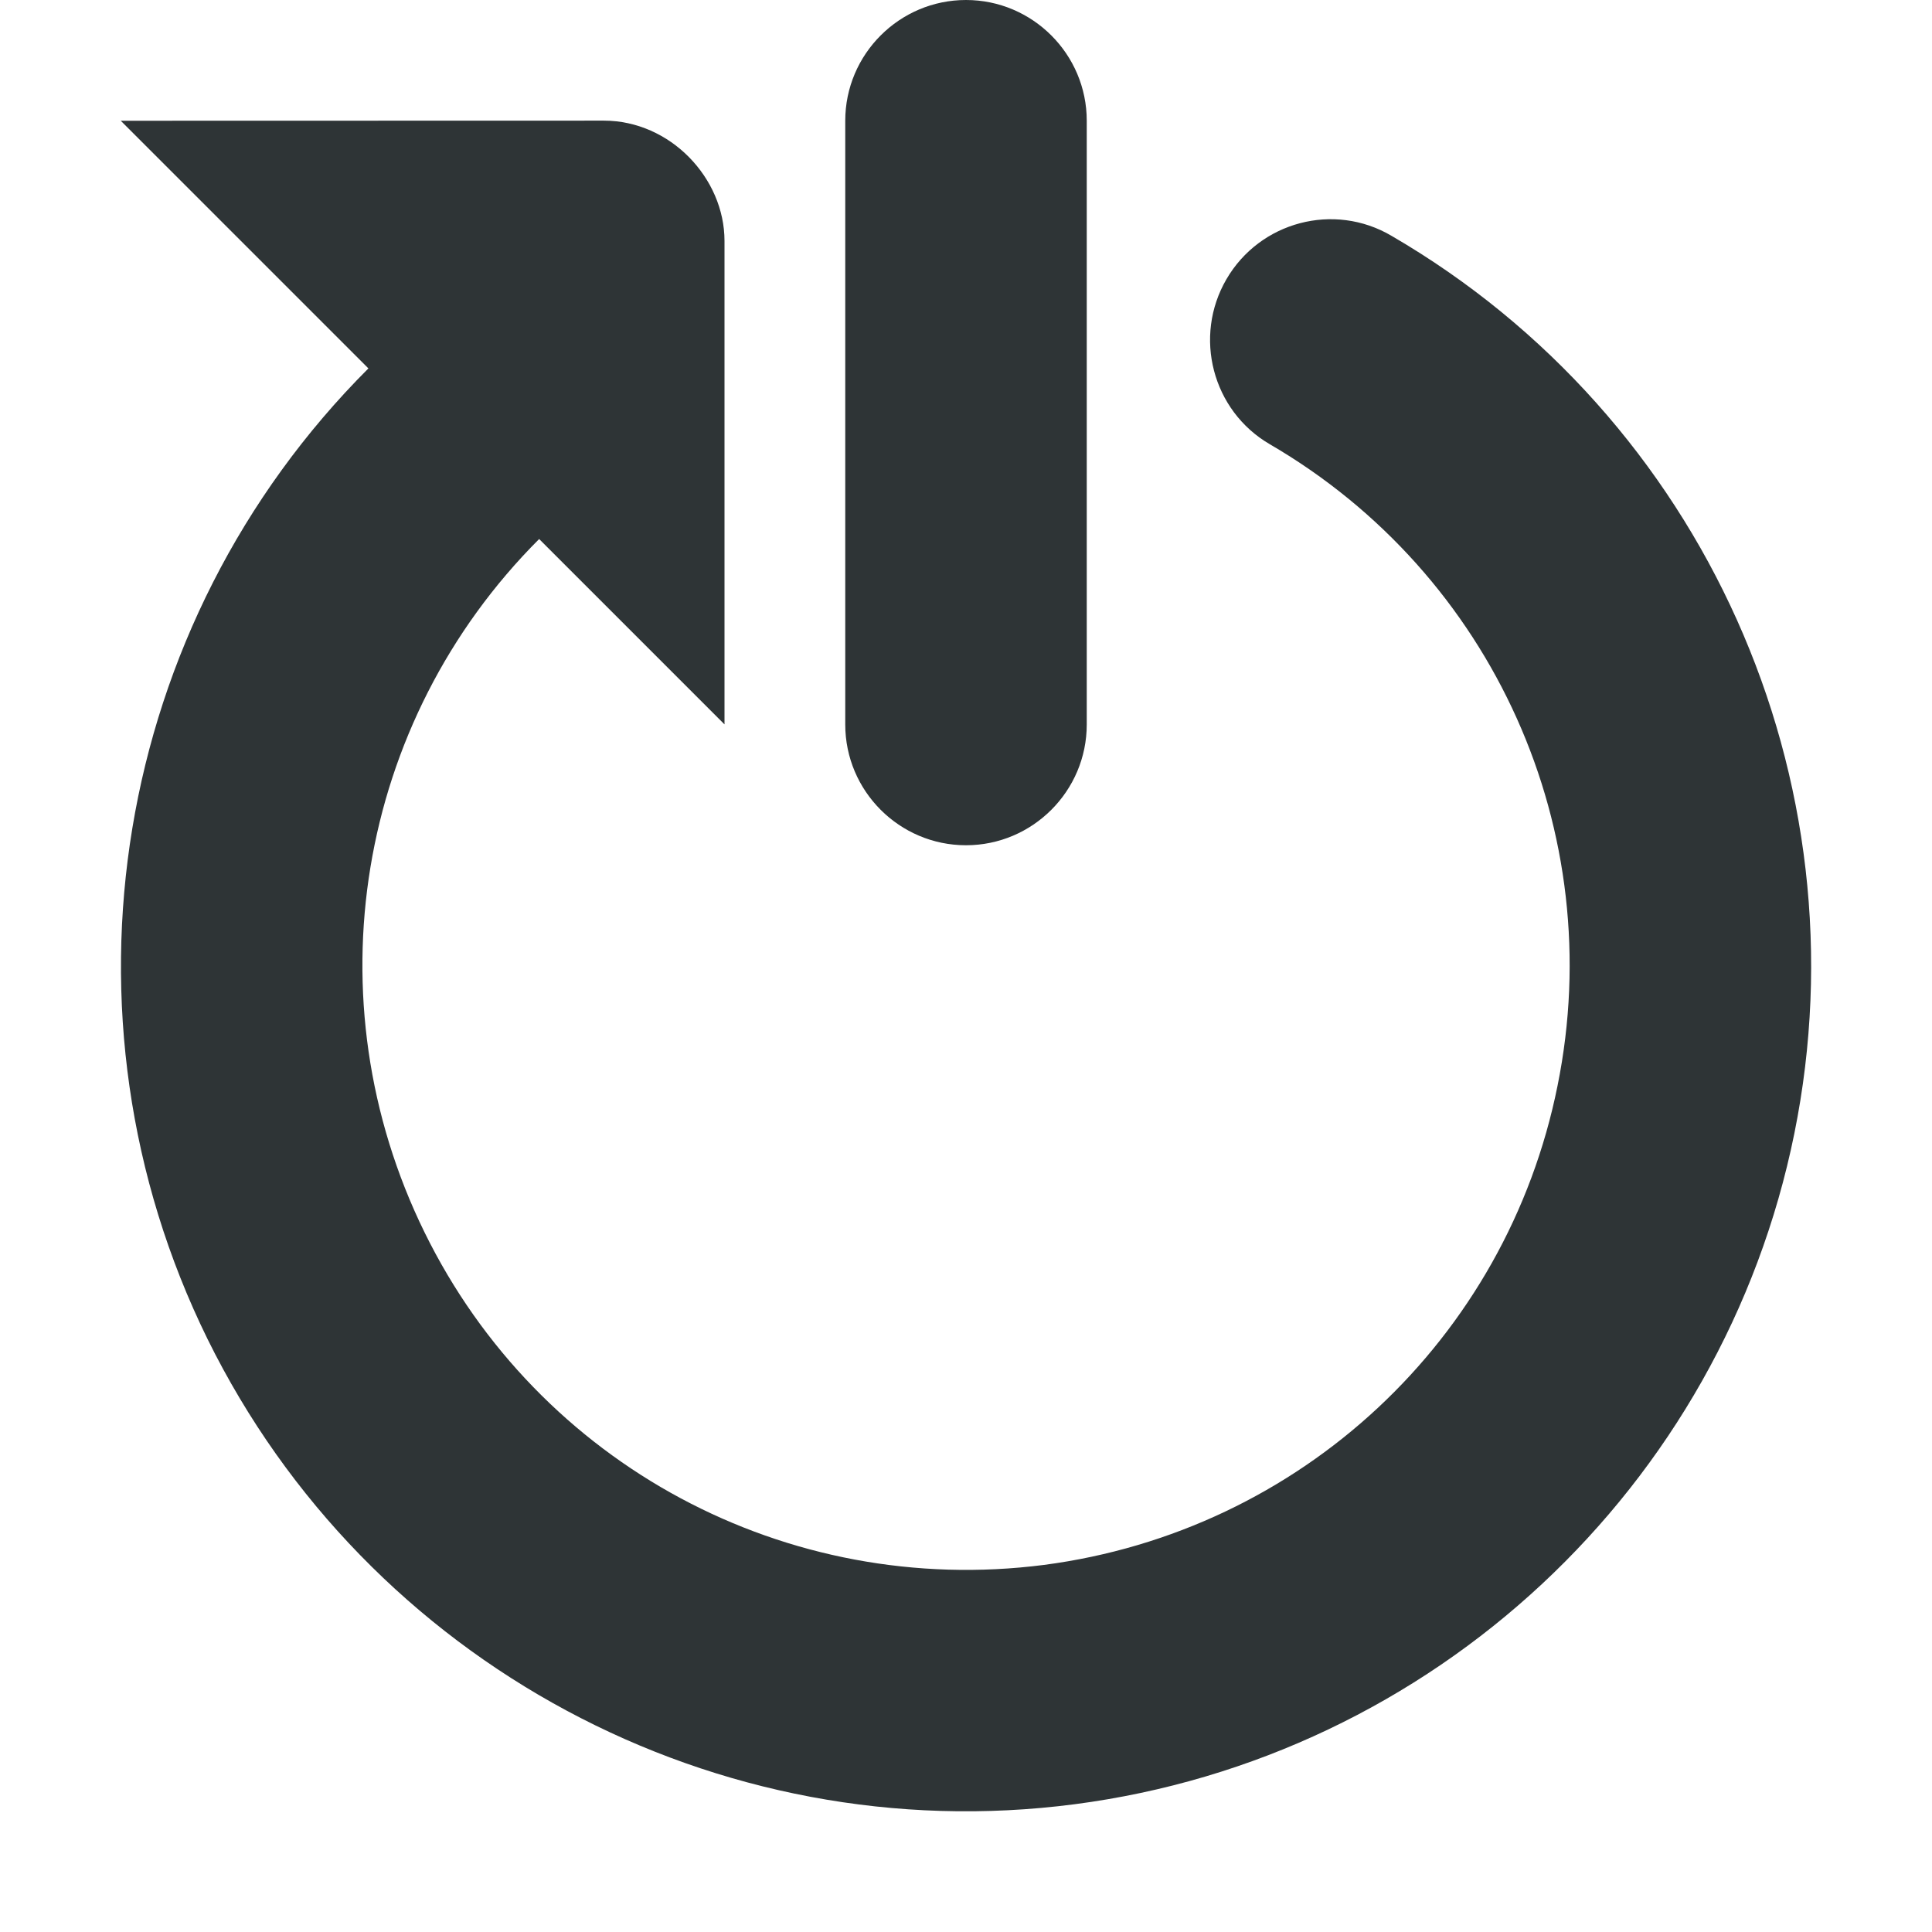
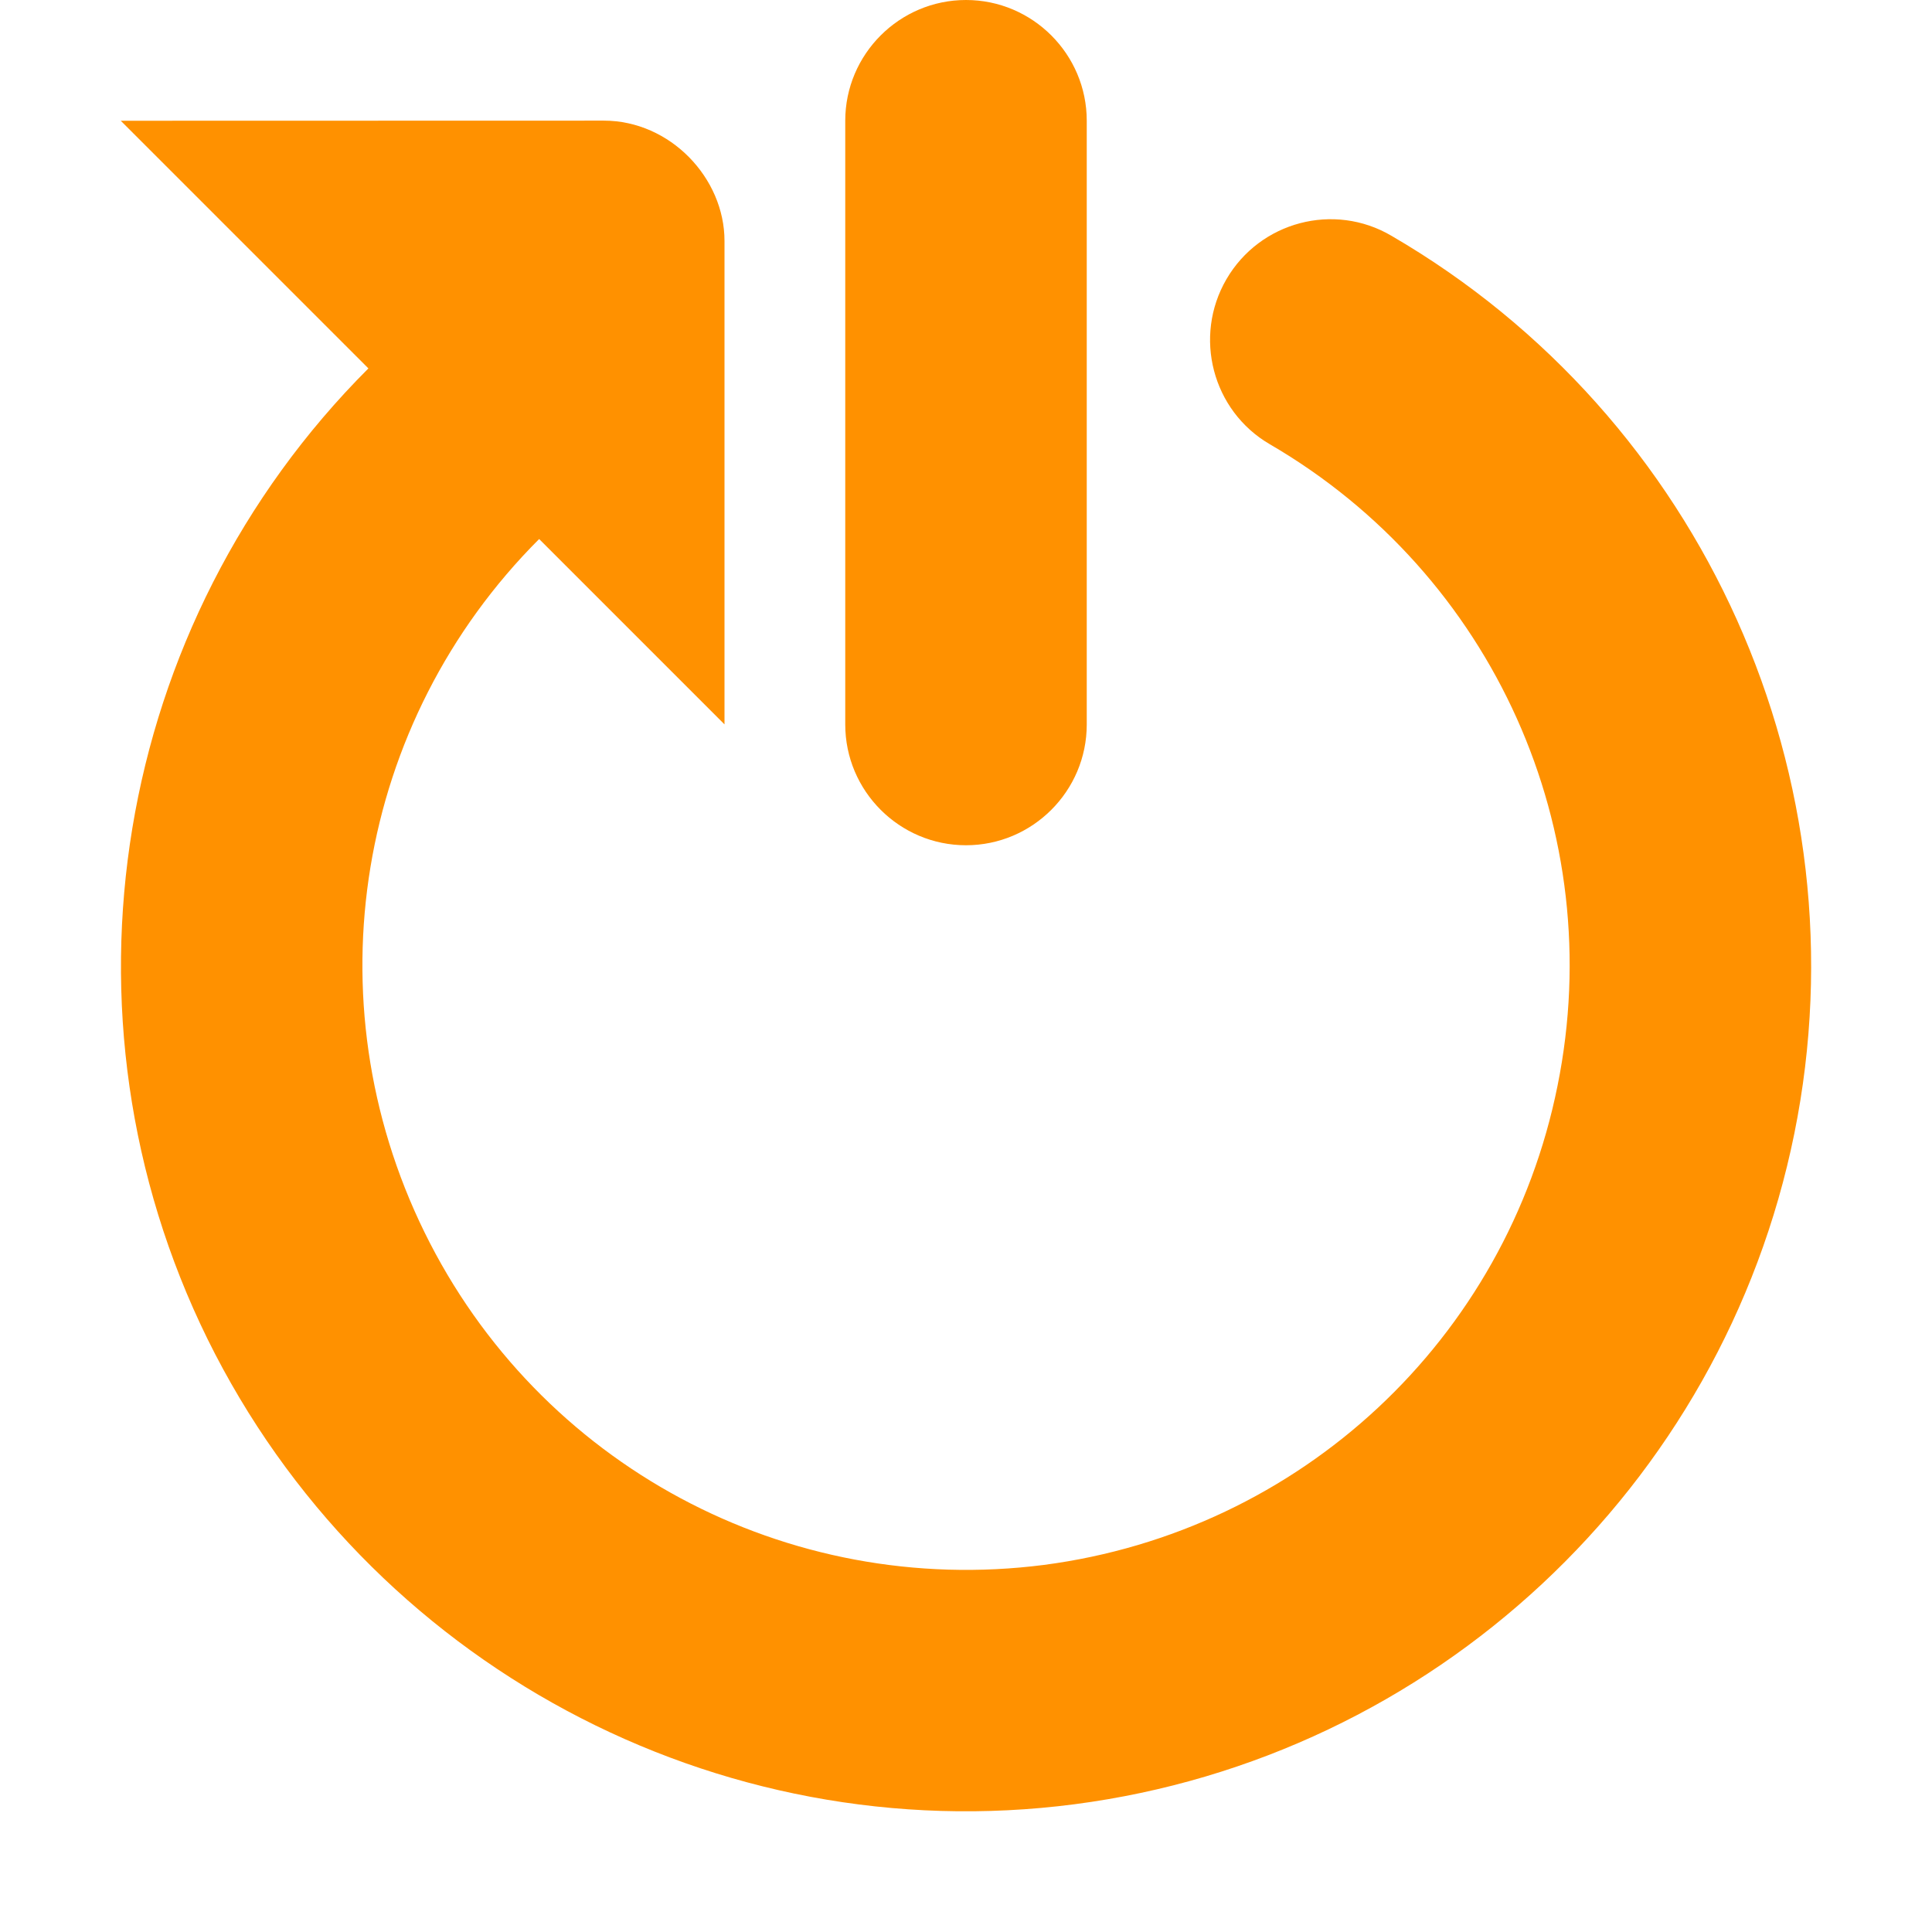
- <svg xmlns="http://www.w3.org/2000/svg" width="128px" height="128px" viewBox="0 0 16 16">
-   <path d="m 8 0 c -0.551 0 -1 0.449 -1 1 v 5 c 0 0.551 0.449 1 1 1 s 1 -0.449 1 -1 v -5 c 0 -0.551 -0.449 -1 -1 -1 z m -7 1 l 2.051 2.051 c -2.117 2.117 -2.652 5.355 -1.332 8.039 c 1.324 2.684 4.215 4.238 7.18 3.852 c 2.969 -0.387 5.367 -2.625 5.961 -5.555 c 0.594 -2.934 -0.75 -5.93 -3.336 -7.434 c -0.477 -0.281 -1.09 -0.117 -1.367 0.359 s -0.117 1.09 0.359 1.367 c 1.852 1.078 2.809 3.207 2.383 5.312 c -0.422 2.102 -2.129 3.691 -4.254 3.969 c -2.129 0.273 -4.184 -0.828 -5.129 -2.754 s -0.566 -4.227 0.949 -5.742 l 1.535 1.535 v -4.004 c 0 -0.52 -0.449 -0.996 -1 -0.996 z m 0 0" fill="#2e3436" />
+ <svg xmlns="http://www.w3.org/2000/svg" width="58px" height="58px" viewBox="0 0 16 16">
+   <path d="m 8 0 c -0.551 0 -1 0.449 -1 1 v 5 c 0 0.551 0.449 1 1 1 s 1 -0.449 1 -1 v -5 c 0 -0.551 -0.449 -1 -1 -1 z m -7 1 l 2.051 2.051 c -2.117 2.117 -2.652 5.355 -1.332 8.039 c 1.324 2.684 4.215 4.238 7.18 3.852 c 2.969 -0.387 5.367 -2.625 5.961 -5.555 c 0.594 -2.934 -0.75 -5.93 -3.336 -7.434 c -0.477 -0.281 -1.09 -0.117 -1.367 0.359 s -0.117 1.09 0.359 1.367 c 1.852 1.078 2.809 3.207 2.383 5.312 c -0.422 2.102 -2.129 3.691 -4.254 3.969 c -2.129 0.273 -4.184 -0.828 -5.129 -2.754 s -0.566 -4.227 0.949 -5.742 l 1.535 1.535 v -4.004 c 0 -0.52 -0.449 -0.996 -1 -0.996 z m 0 0" fill="#ff9100" />
</svg>
